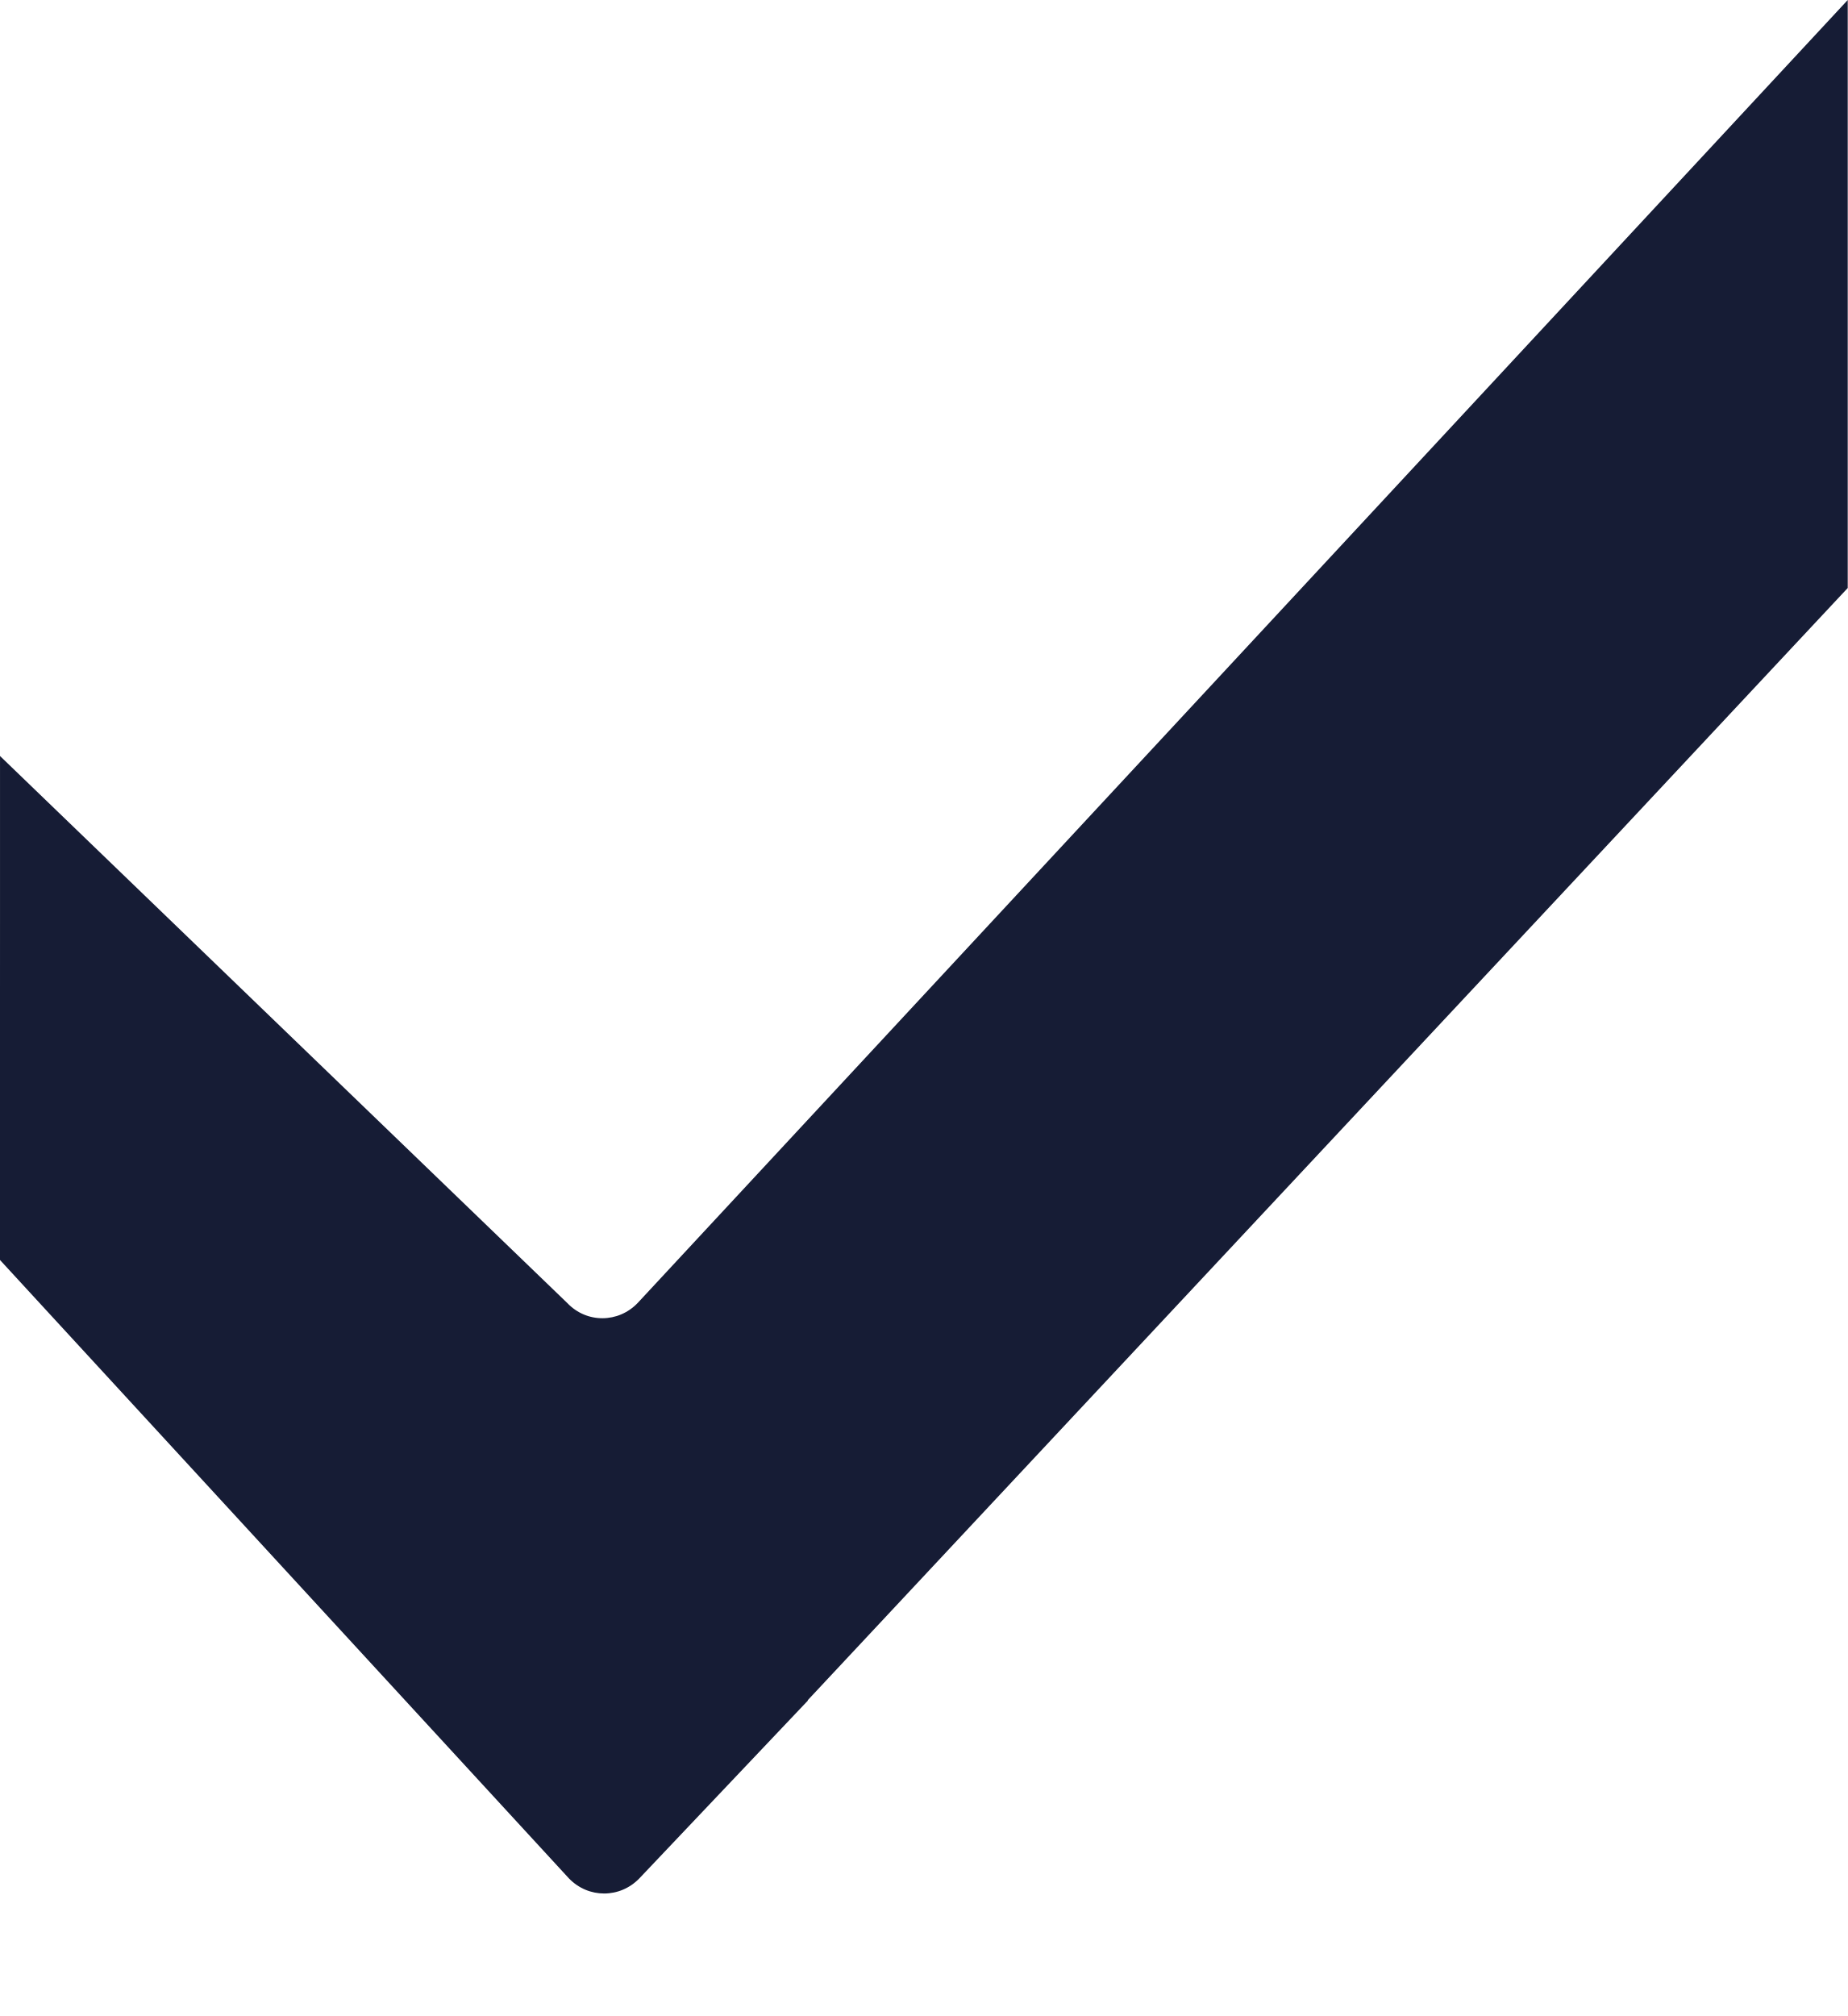
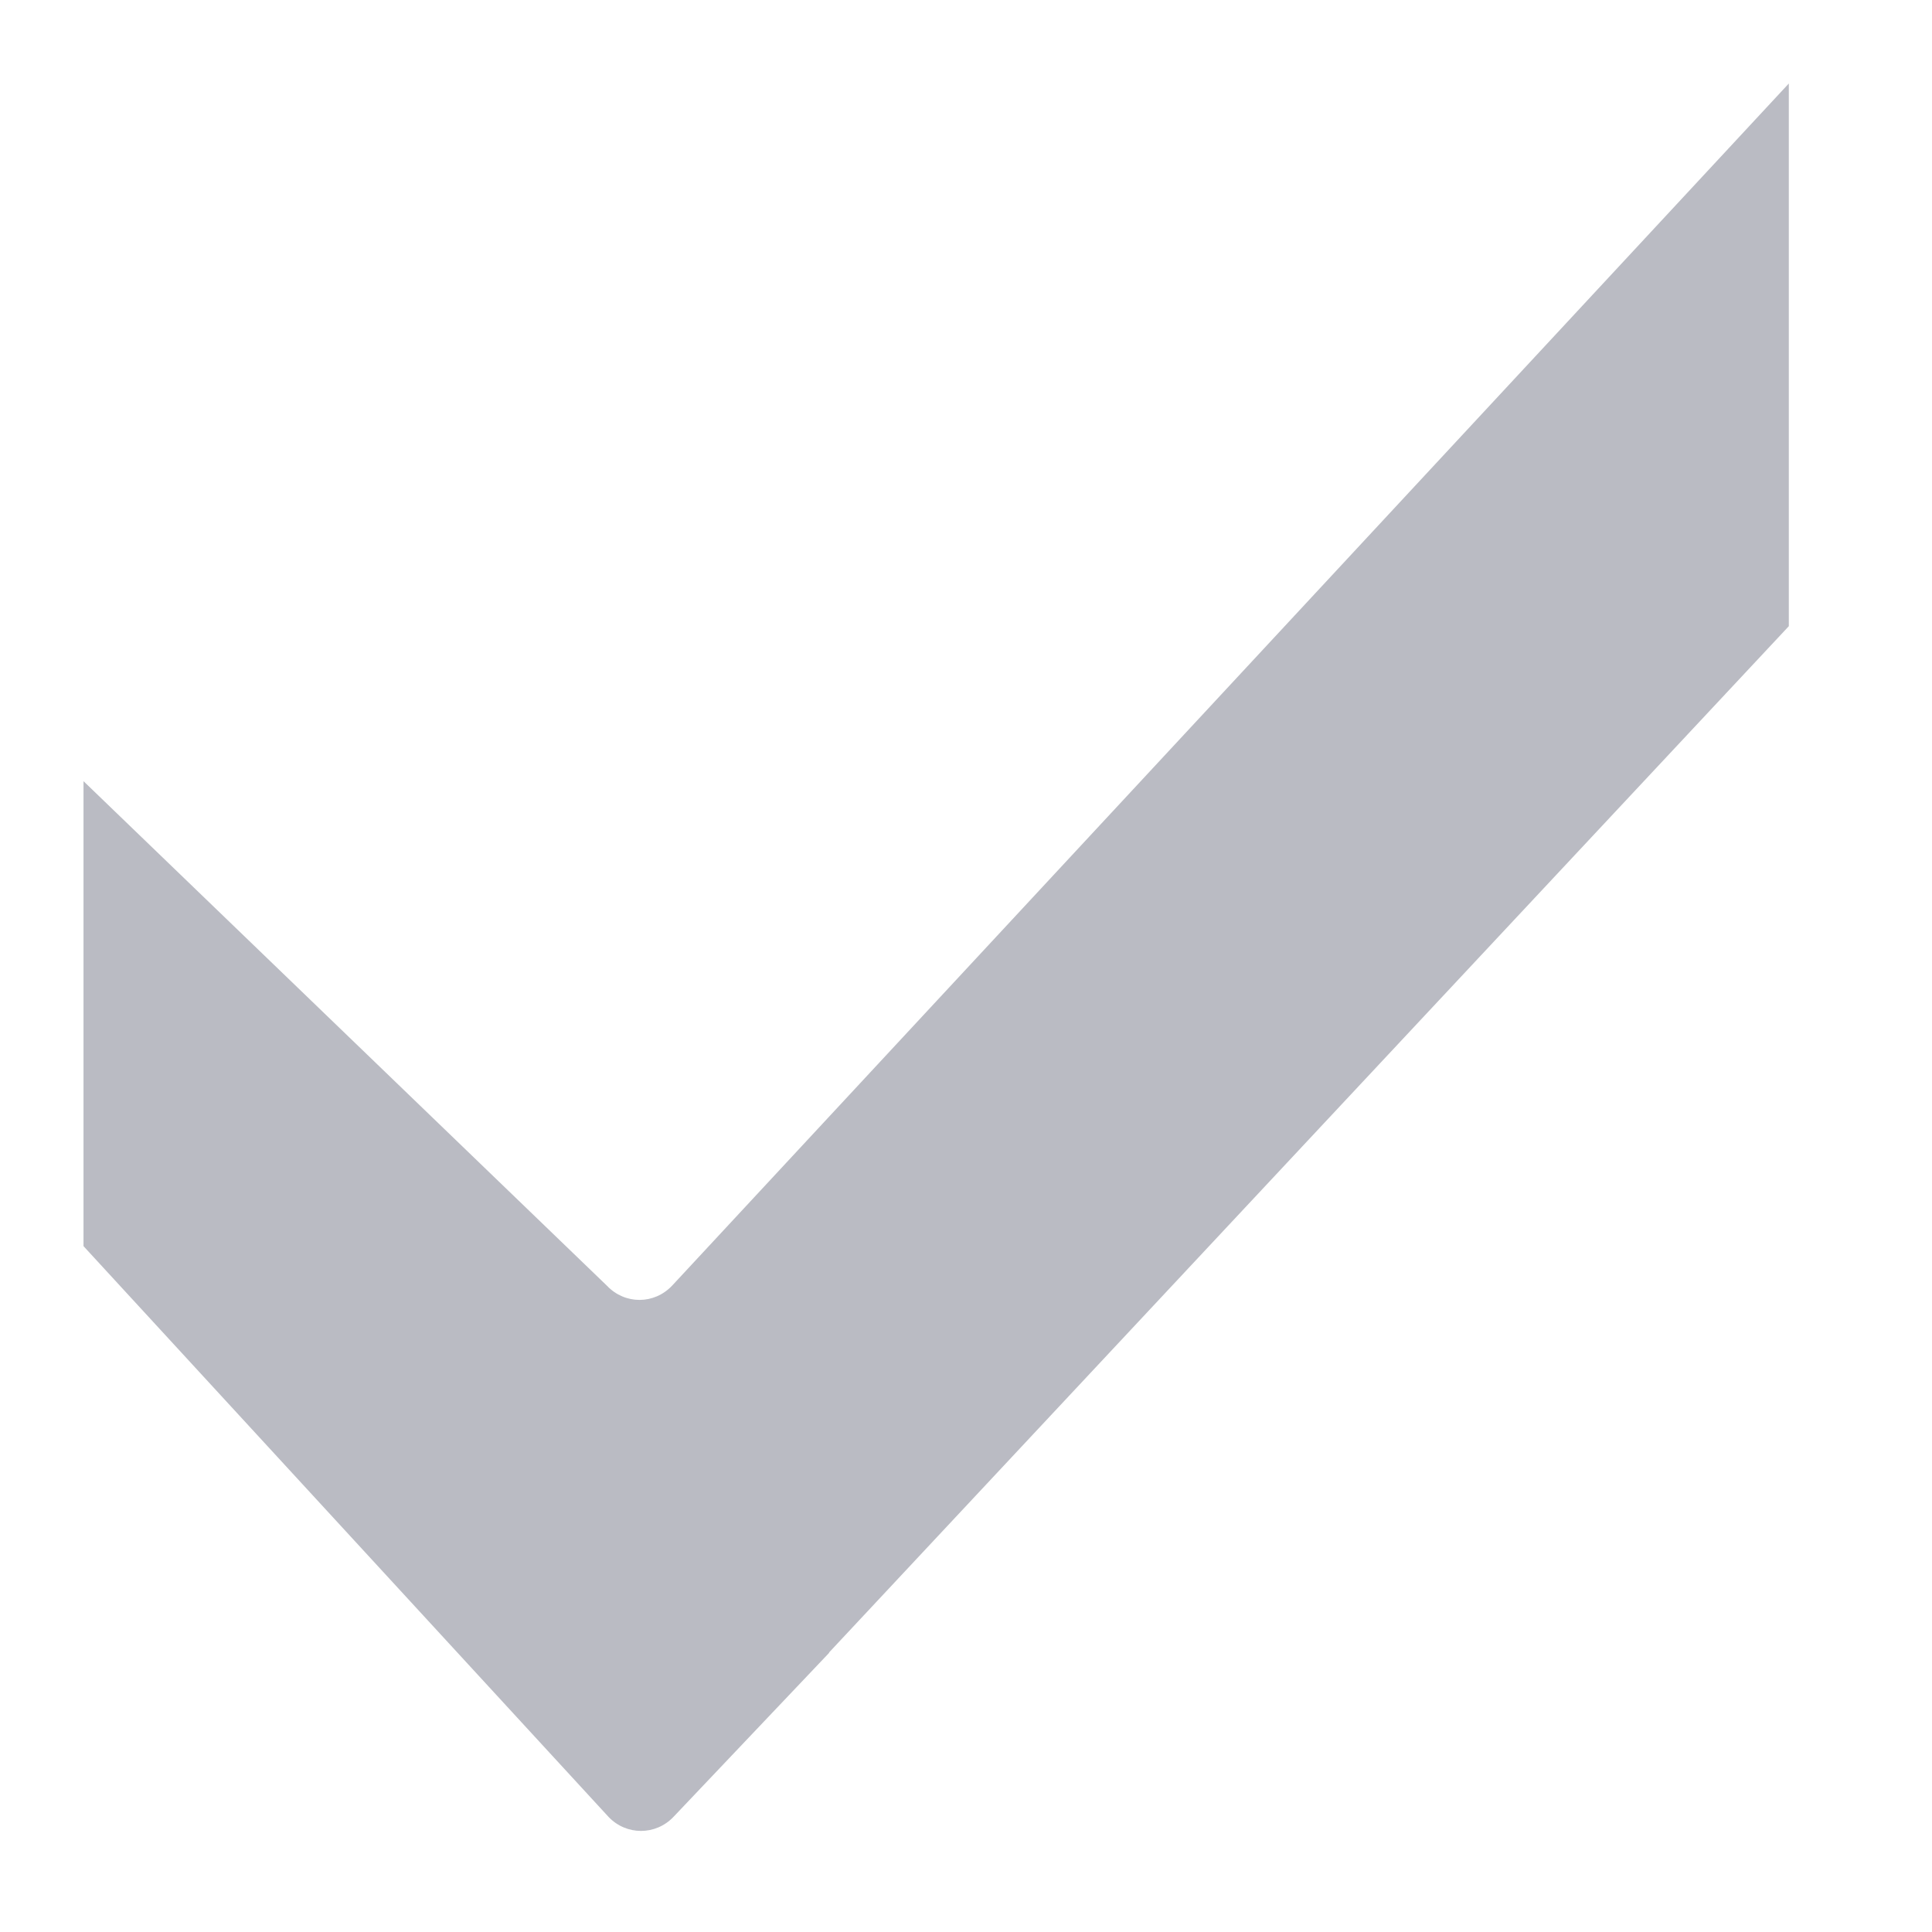
- <svg xmlns="http://www.w3.org/2000/svg" width="11" height="12" viewBox="0 0 11 12" fill="none">
-   <path d="M3.387 11.181L0 7.5V7V6C0 6.041 0 5.959 0 6C0 5.785 6.95735e-05 5.5 6.95735e-05 5.5V4.5L3.377 7.756C3.493 7.878 3.682 7.876 3.797 7.755L11 0V2.073V3C11 3.5 11 3.5 11 3.5L4.808 10.121L4.81 10.122L3.807 11.18C3.691 11.301 3.503 11.301 3.387 11.181Z" fill="#161C35" />
+ <svg xmlns="http://www.w3.org/2000/svg" width="9" height="9" viewBox="0 0 9 9" fill="none">
+   <path d="M2.835 8.464L0.389 5.805V5.444V4.722C0.389 4.752 0.389 4.693 0.389 4.722C0.389 4.567 0.389 4.361 0.389 4.361V3.639L2.828 5.99C2.912 6.078 3.048 6.077 3.131 5.989L8.333 0.389V1.886V2.555C8.333 2.917 8.333 2.917 8.333 2.917L3.862 7.698L3.863 7.699L3.138 8.463C3.055 8.551 2.918 8.551 2.835 8.464Z" fill="#161C35" opacity="0.3" />
</svg>
